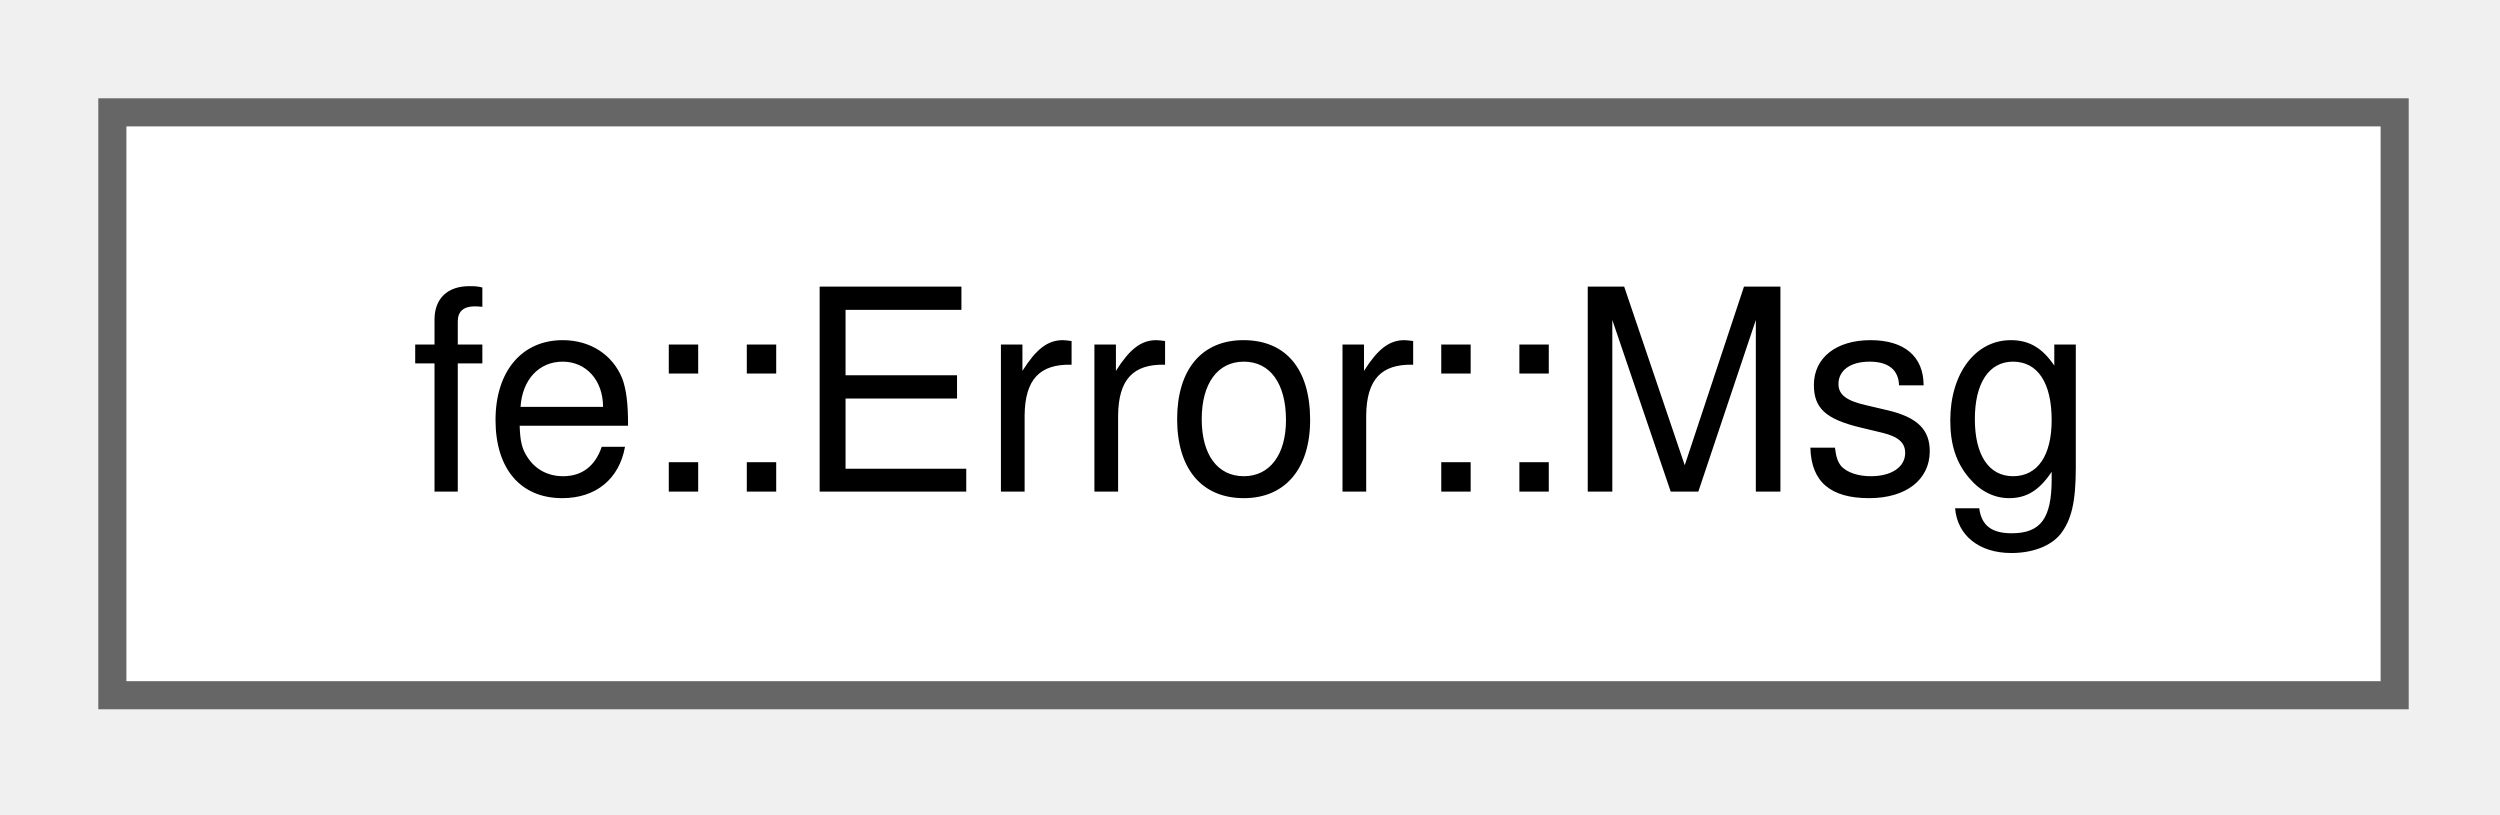
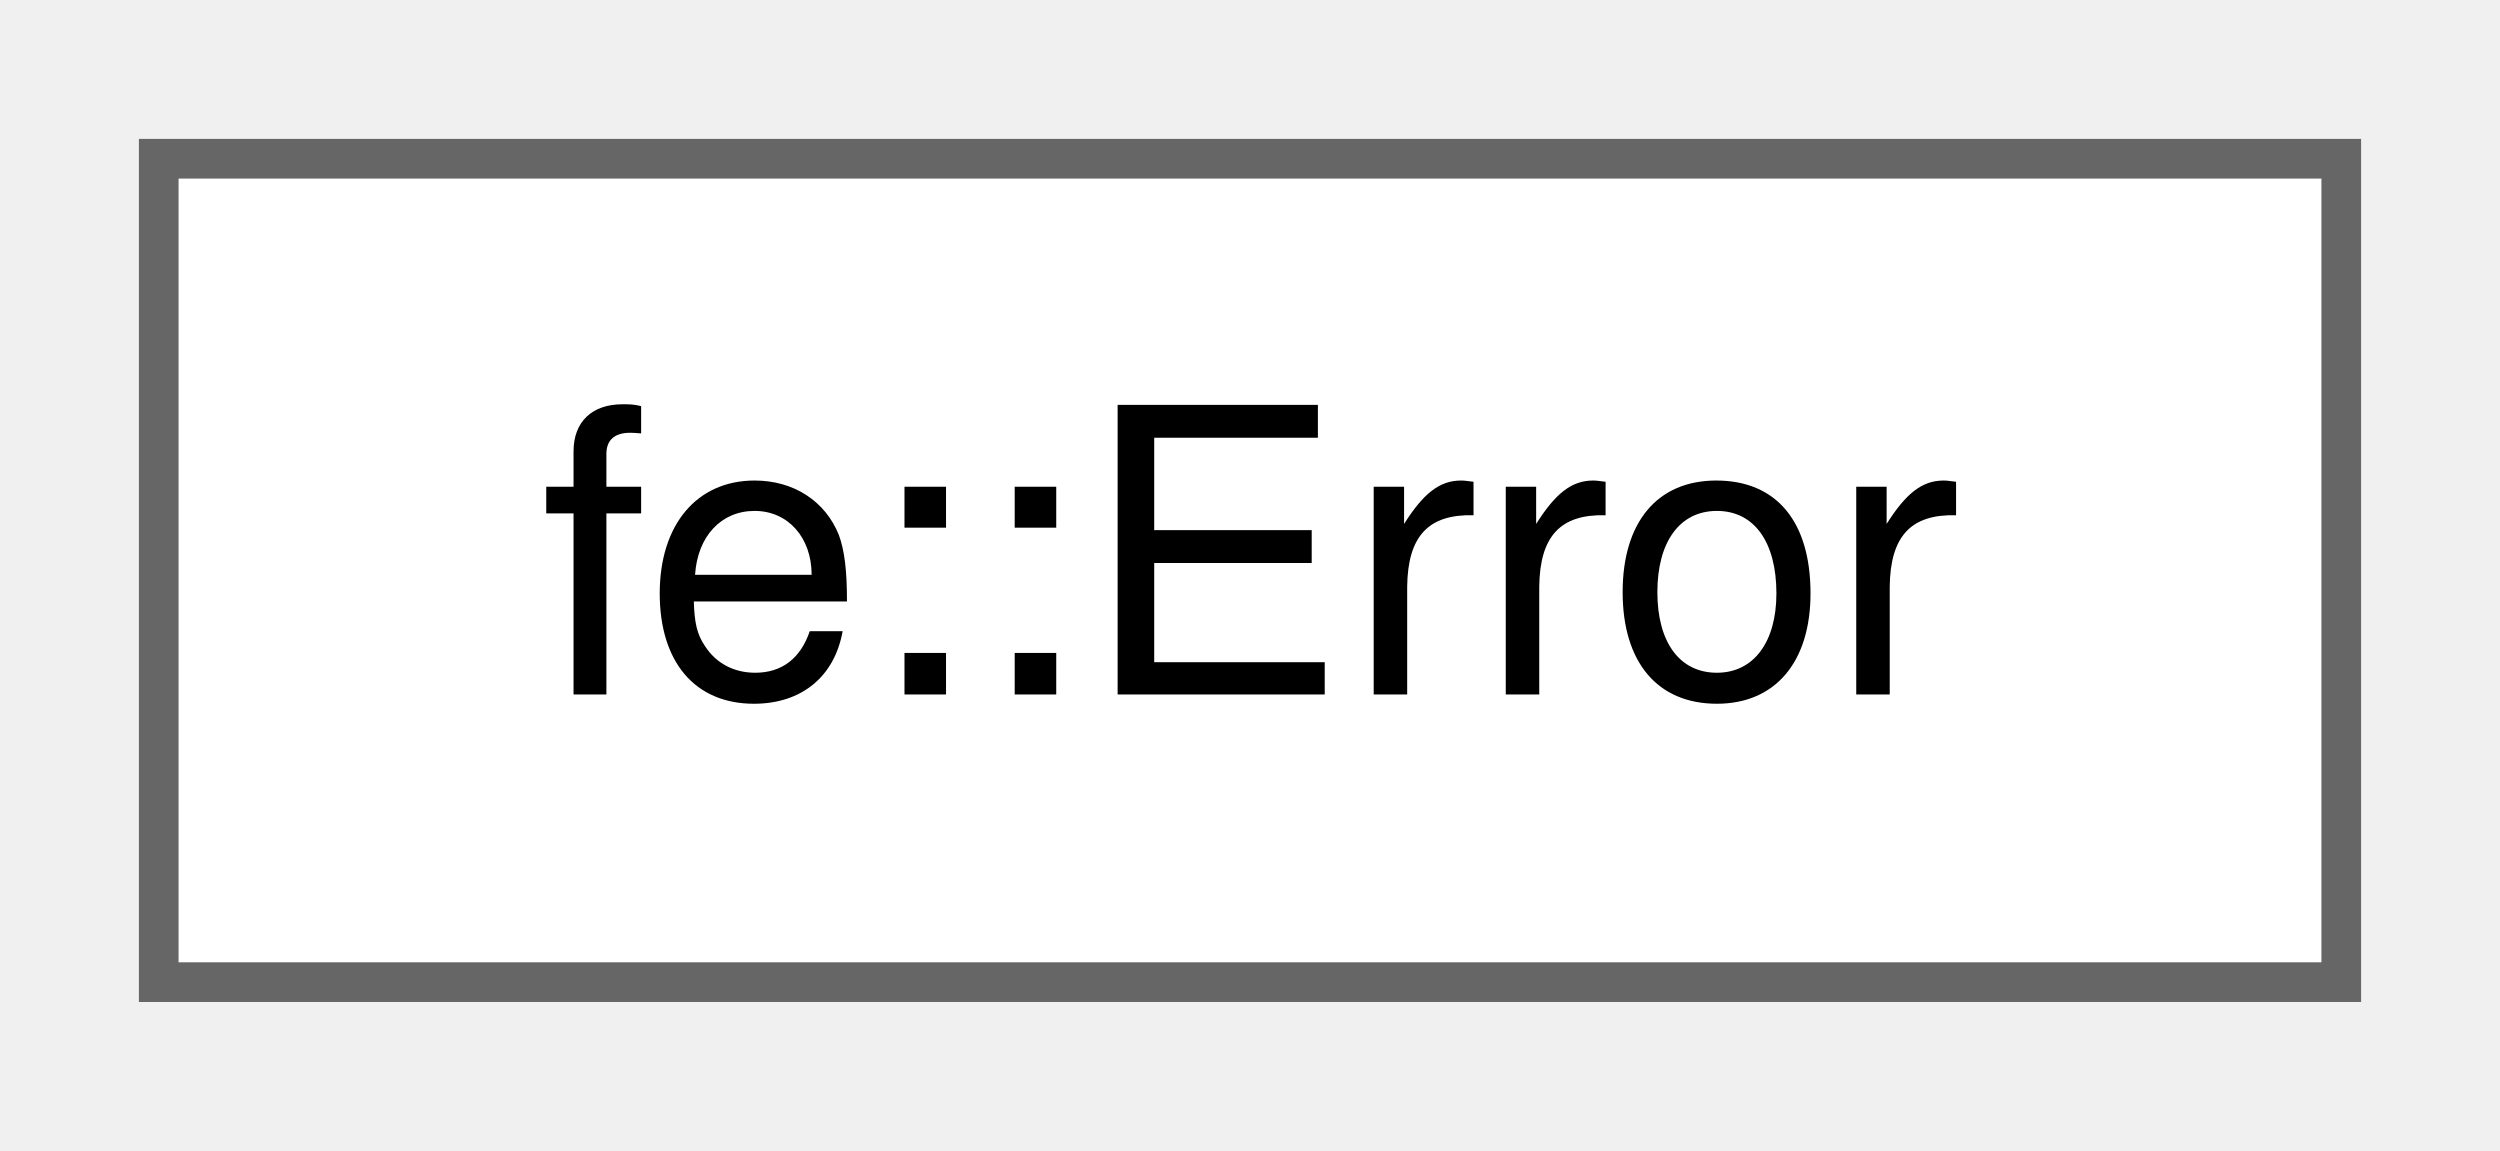
- <svg xmlns="http://www.w3.org/2000/svg" xmlns:xlink="http://www.w3.org/1999/xlink" width="89pt" height="29pt" viewBox="0.00 0.00 89.00 29.00">
+ <svg xmlns="http://www.w3.org/2000/svg" xmlns:xlink="http://www.w3.org/1999/xlink" width="63pt" height="29pt" viewBox="0.00 0.00 63.00 29.00">
  <g id="graph0" class="graph" transform="scale(1 1) rotate(0) translate(4 24.75)">
    <g id="Node000000" class="node">
      <g id="a_Node000000">
-         <a xlink:href="classfe_1_1Error.html#structfe_1_1Error_1_1Msg" target="_top" xlink:title="One Tag::Error or Tag::Warn together with the Notes that belong to it.">
-           <polygon fill="white" stroke="#666666" points="81.25,-20.75 0,-20.75 0,0 81.25,0 81.25,-20.75" />
-           <text xml:space="preserve" text-anchor="middle" x="40.62" y="-7.25" font-family="Helvetica,sans-Serif" font-size="10.00">fe::Error::Msg</text>
+         <a xlink:href="classfe_1_1Error.html" target="_top" xlink:title="Collects diagnostics and hands each to the Diag that lays it out.">
+           <polygon fill="white" stroke="#666666" points="55,-20.75 0,-20.75 0,0 55,0 55,-20.75" />
+           <text xml:space="preserve" text-anchor="middle" x="27.5" y="-7.25" font-family="Helvetica,sans-Serif" font-size="10.00">fe::Error</text>
        </a>
      </g>
    </g>
  </g>
</svg>
